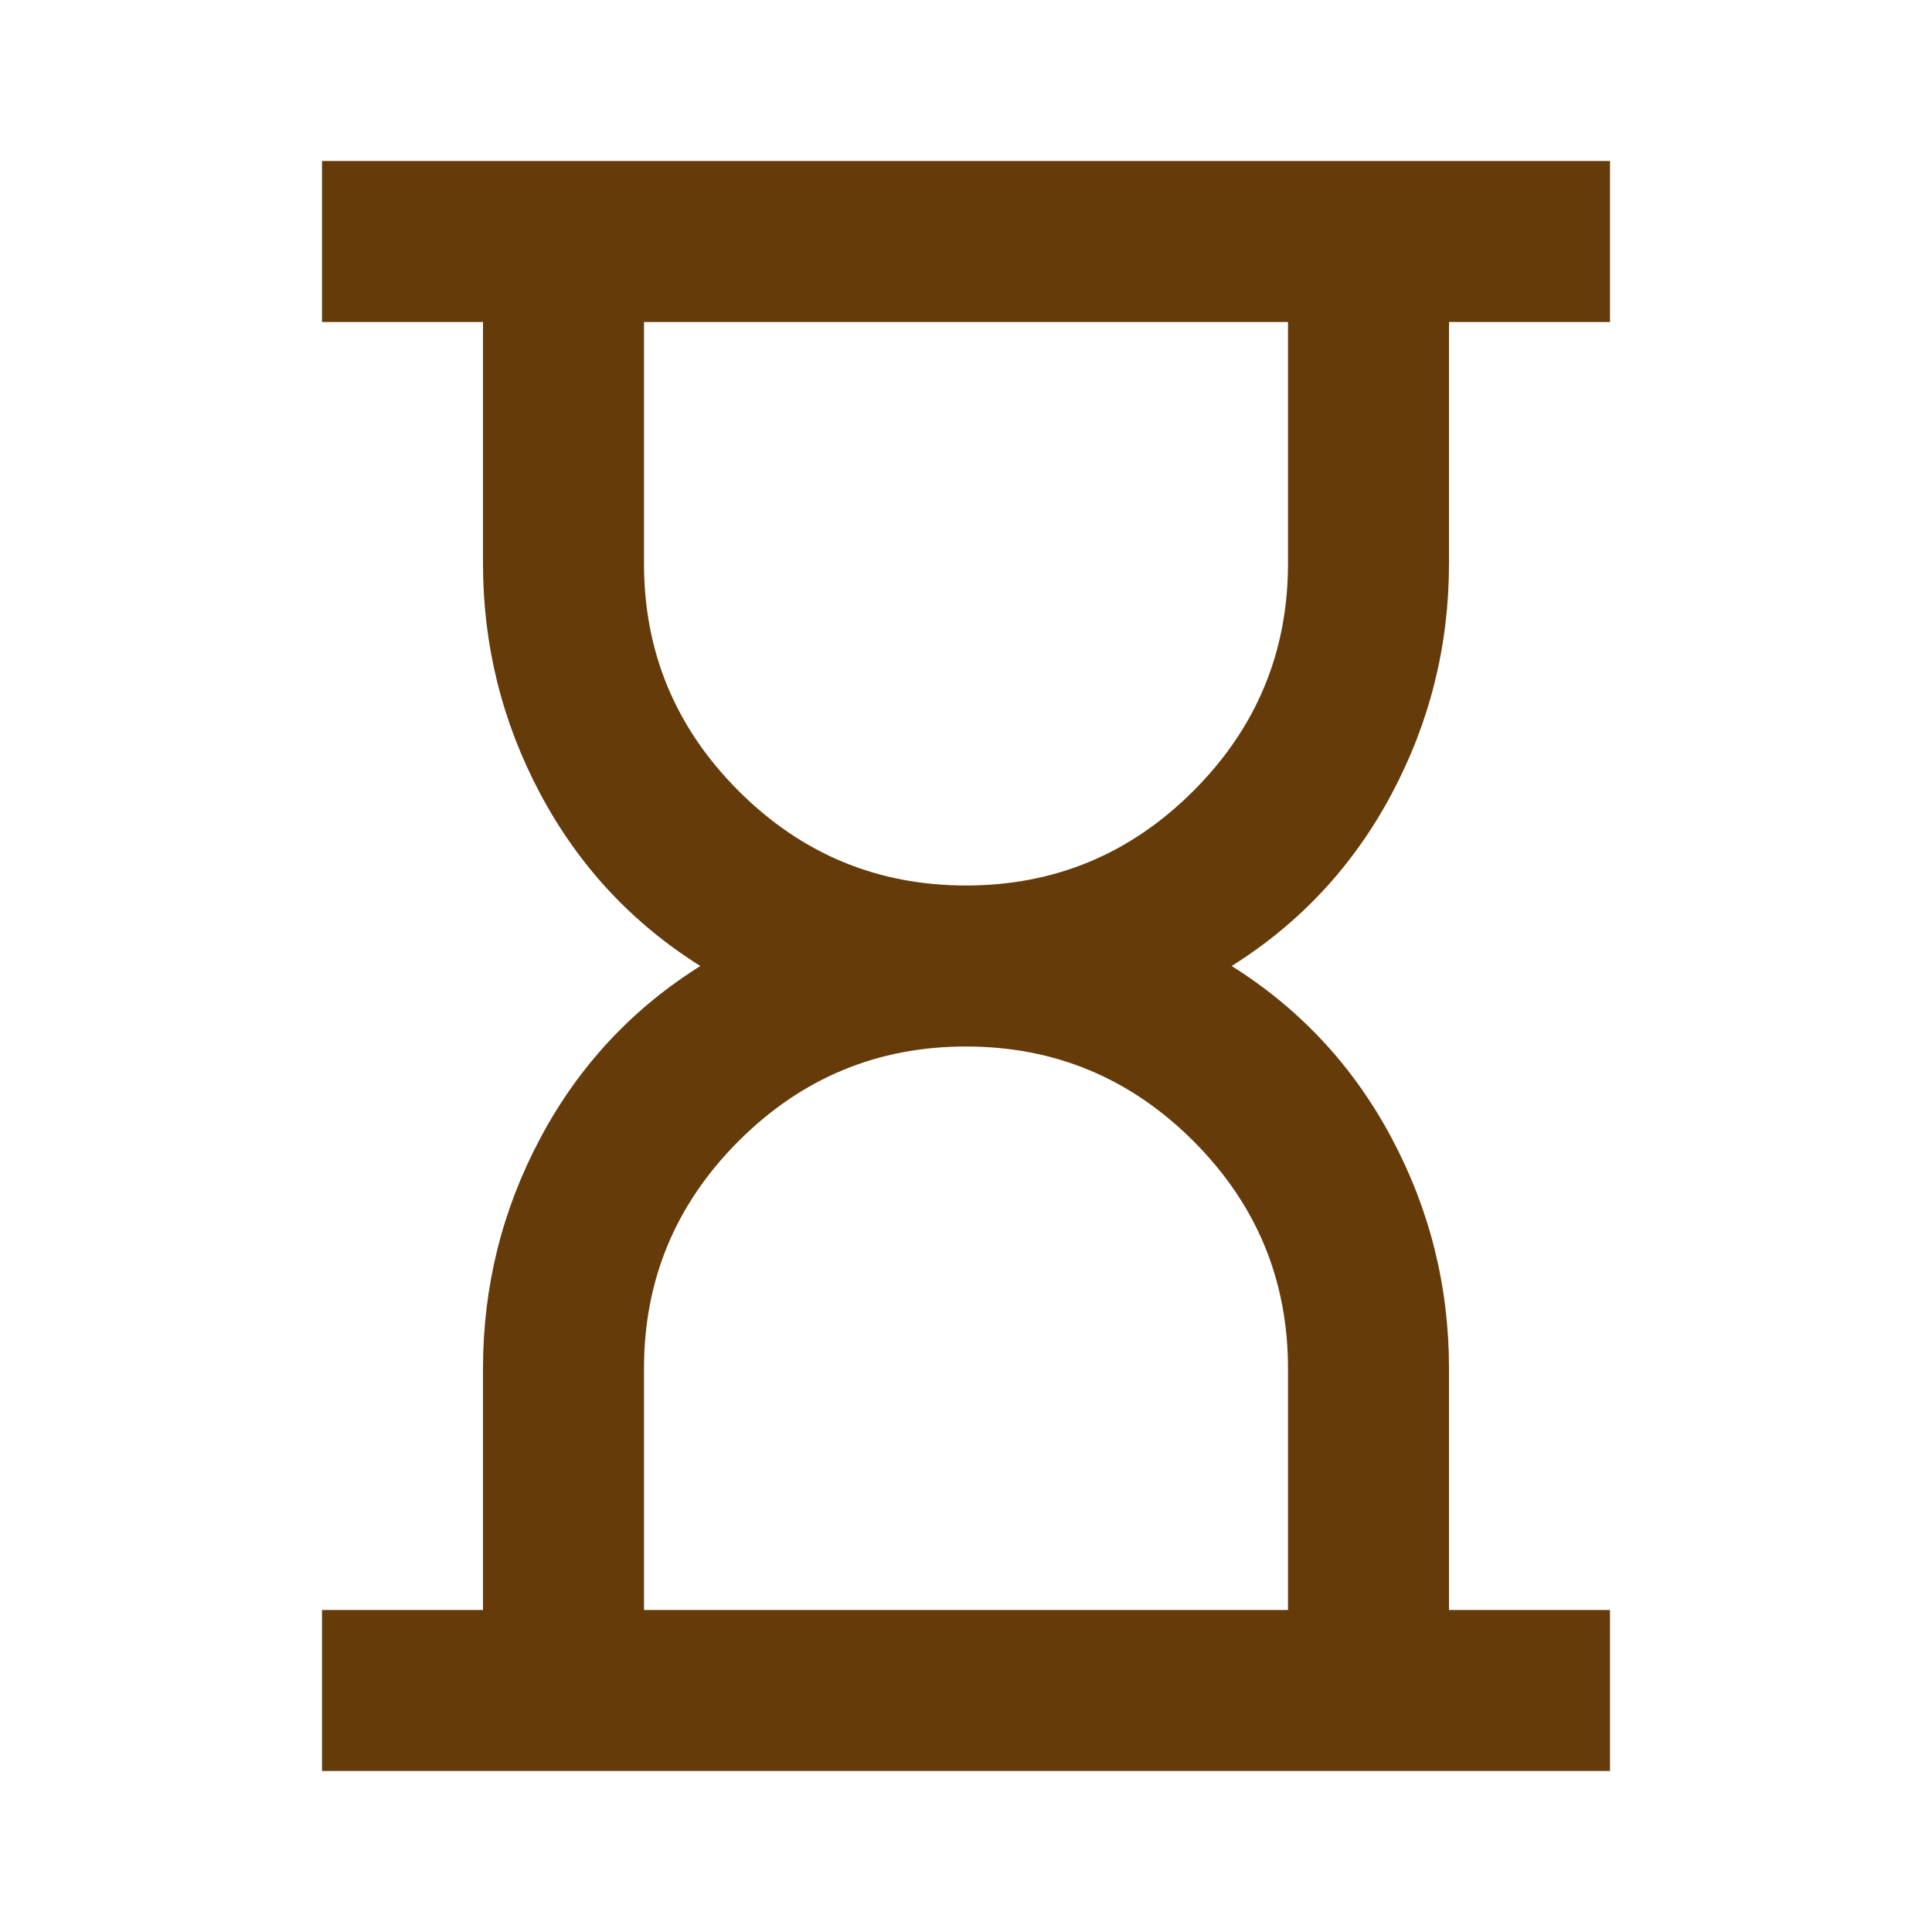
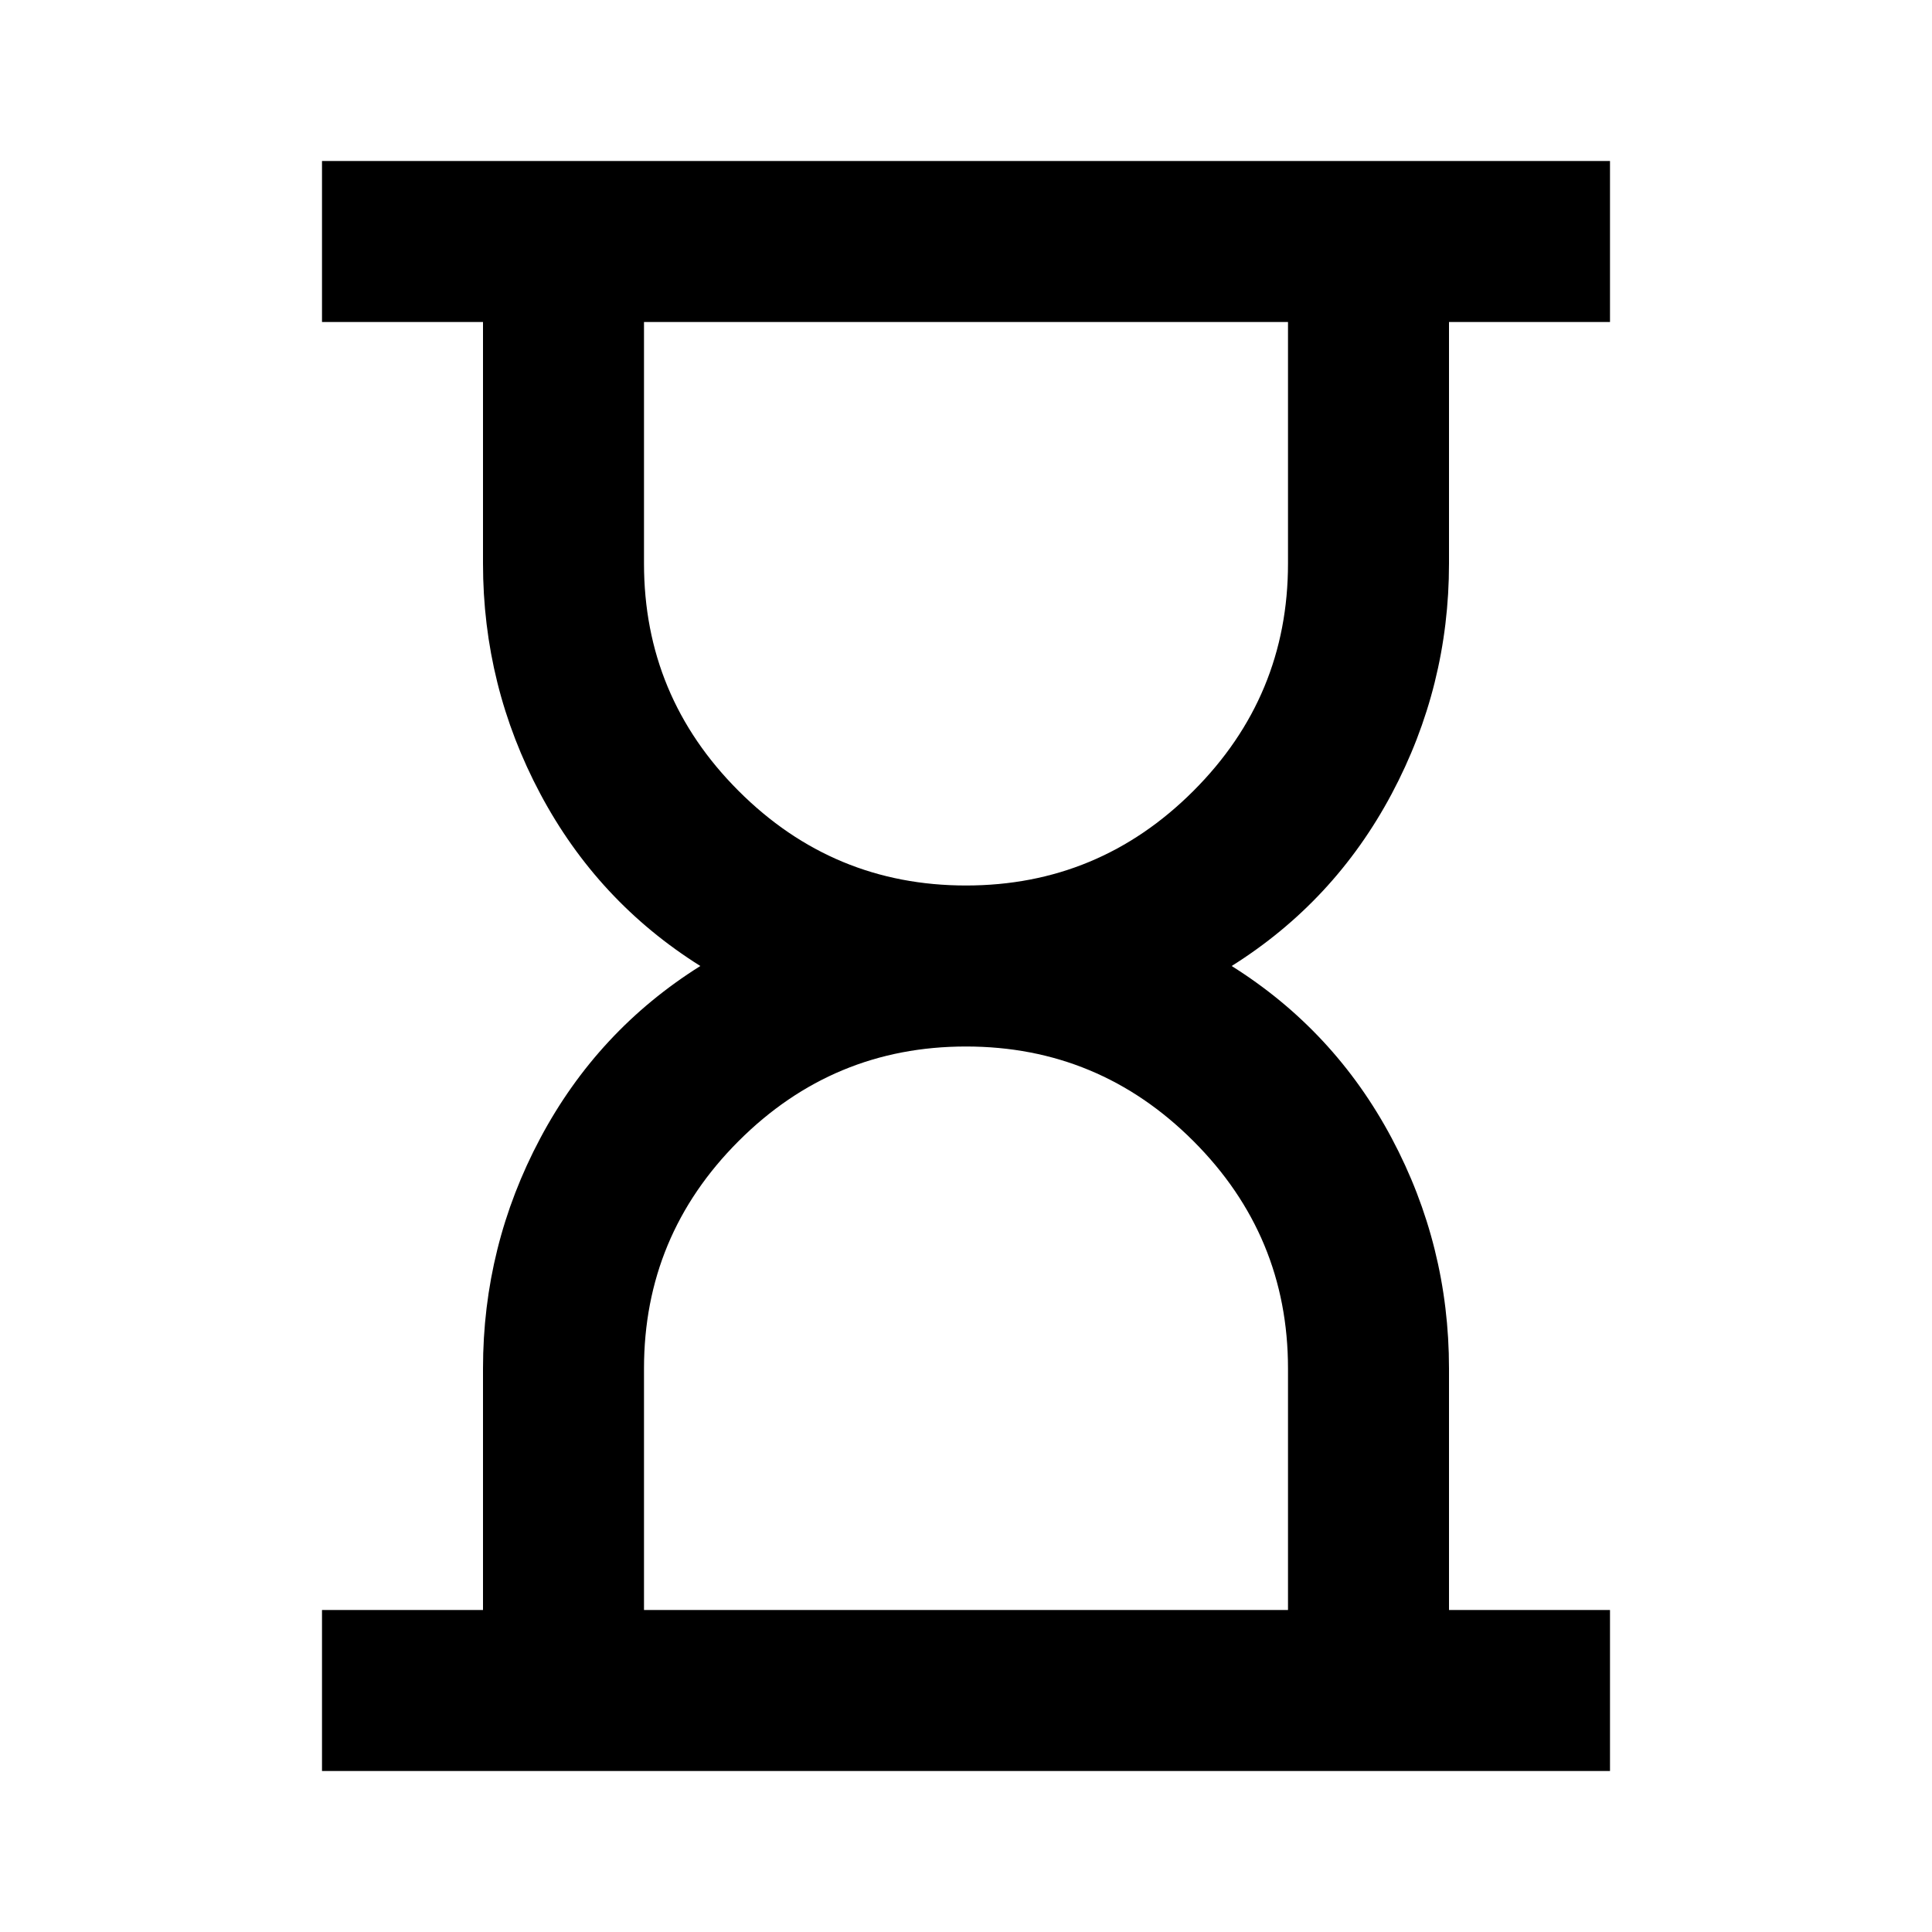
- <svg xmlns="http://www.w3.org/2000/svg" height="24px" viewBox="0 -960 960 960" width="24px" fill="#653B0A">
+ <svg xmlns="http://www.w3.org/2000/svg" height="24px" viewBox="0 -960 960 960" width="24px" fill="currentColor">
  <path d="M320-160h320v-120q0-66-47-113t-113-47q-66 0-113 47t-47 113v120Zm160-360q66 0 113-47t47-113v-120H320v120q0 66 47 113t113 47ZM160-80v-80h80v-120q0-61 28.5-114.5T348-480q-51-32-79.5-85.5T240-680v-120h-80v-80h640v80h-80v120q0 61-28.5 114.5T612-480q51 32 79.5 85.5T720-280v120h80v80H160Z" />
</svg>
